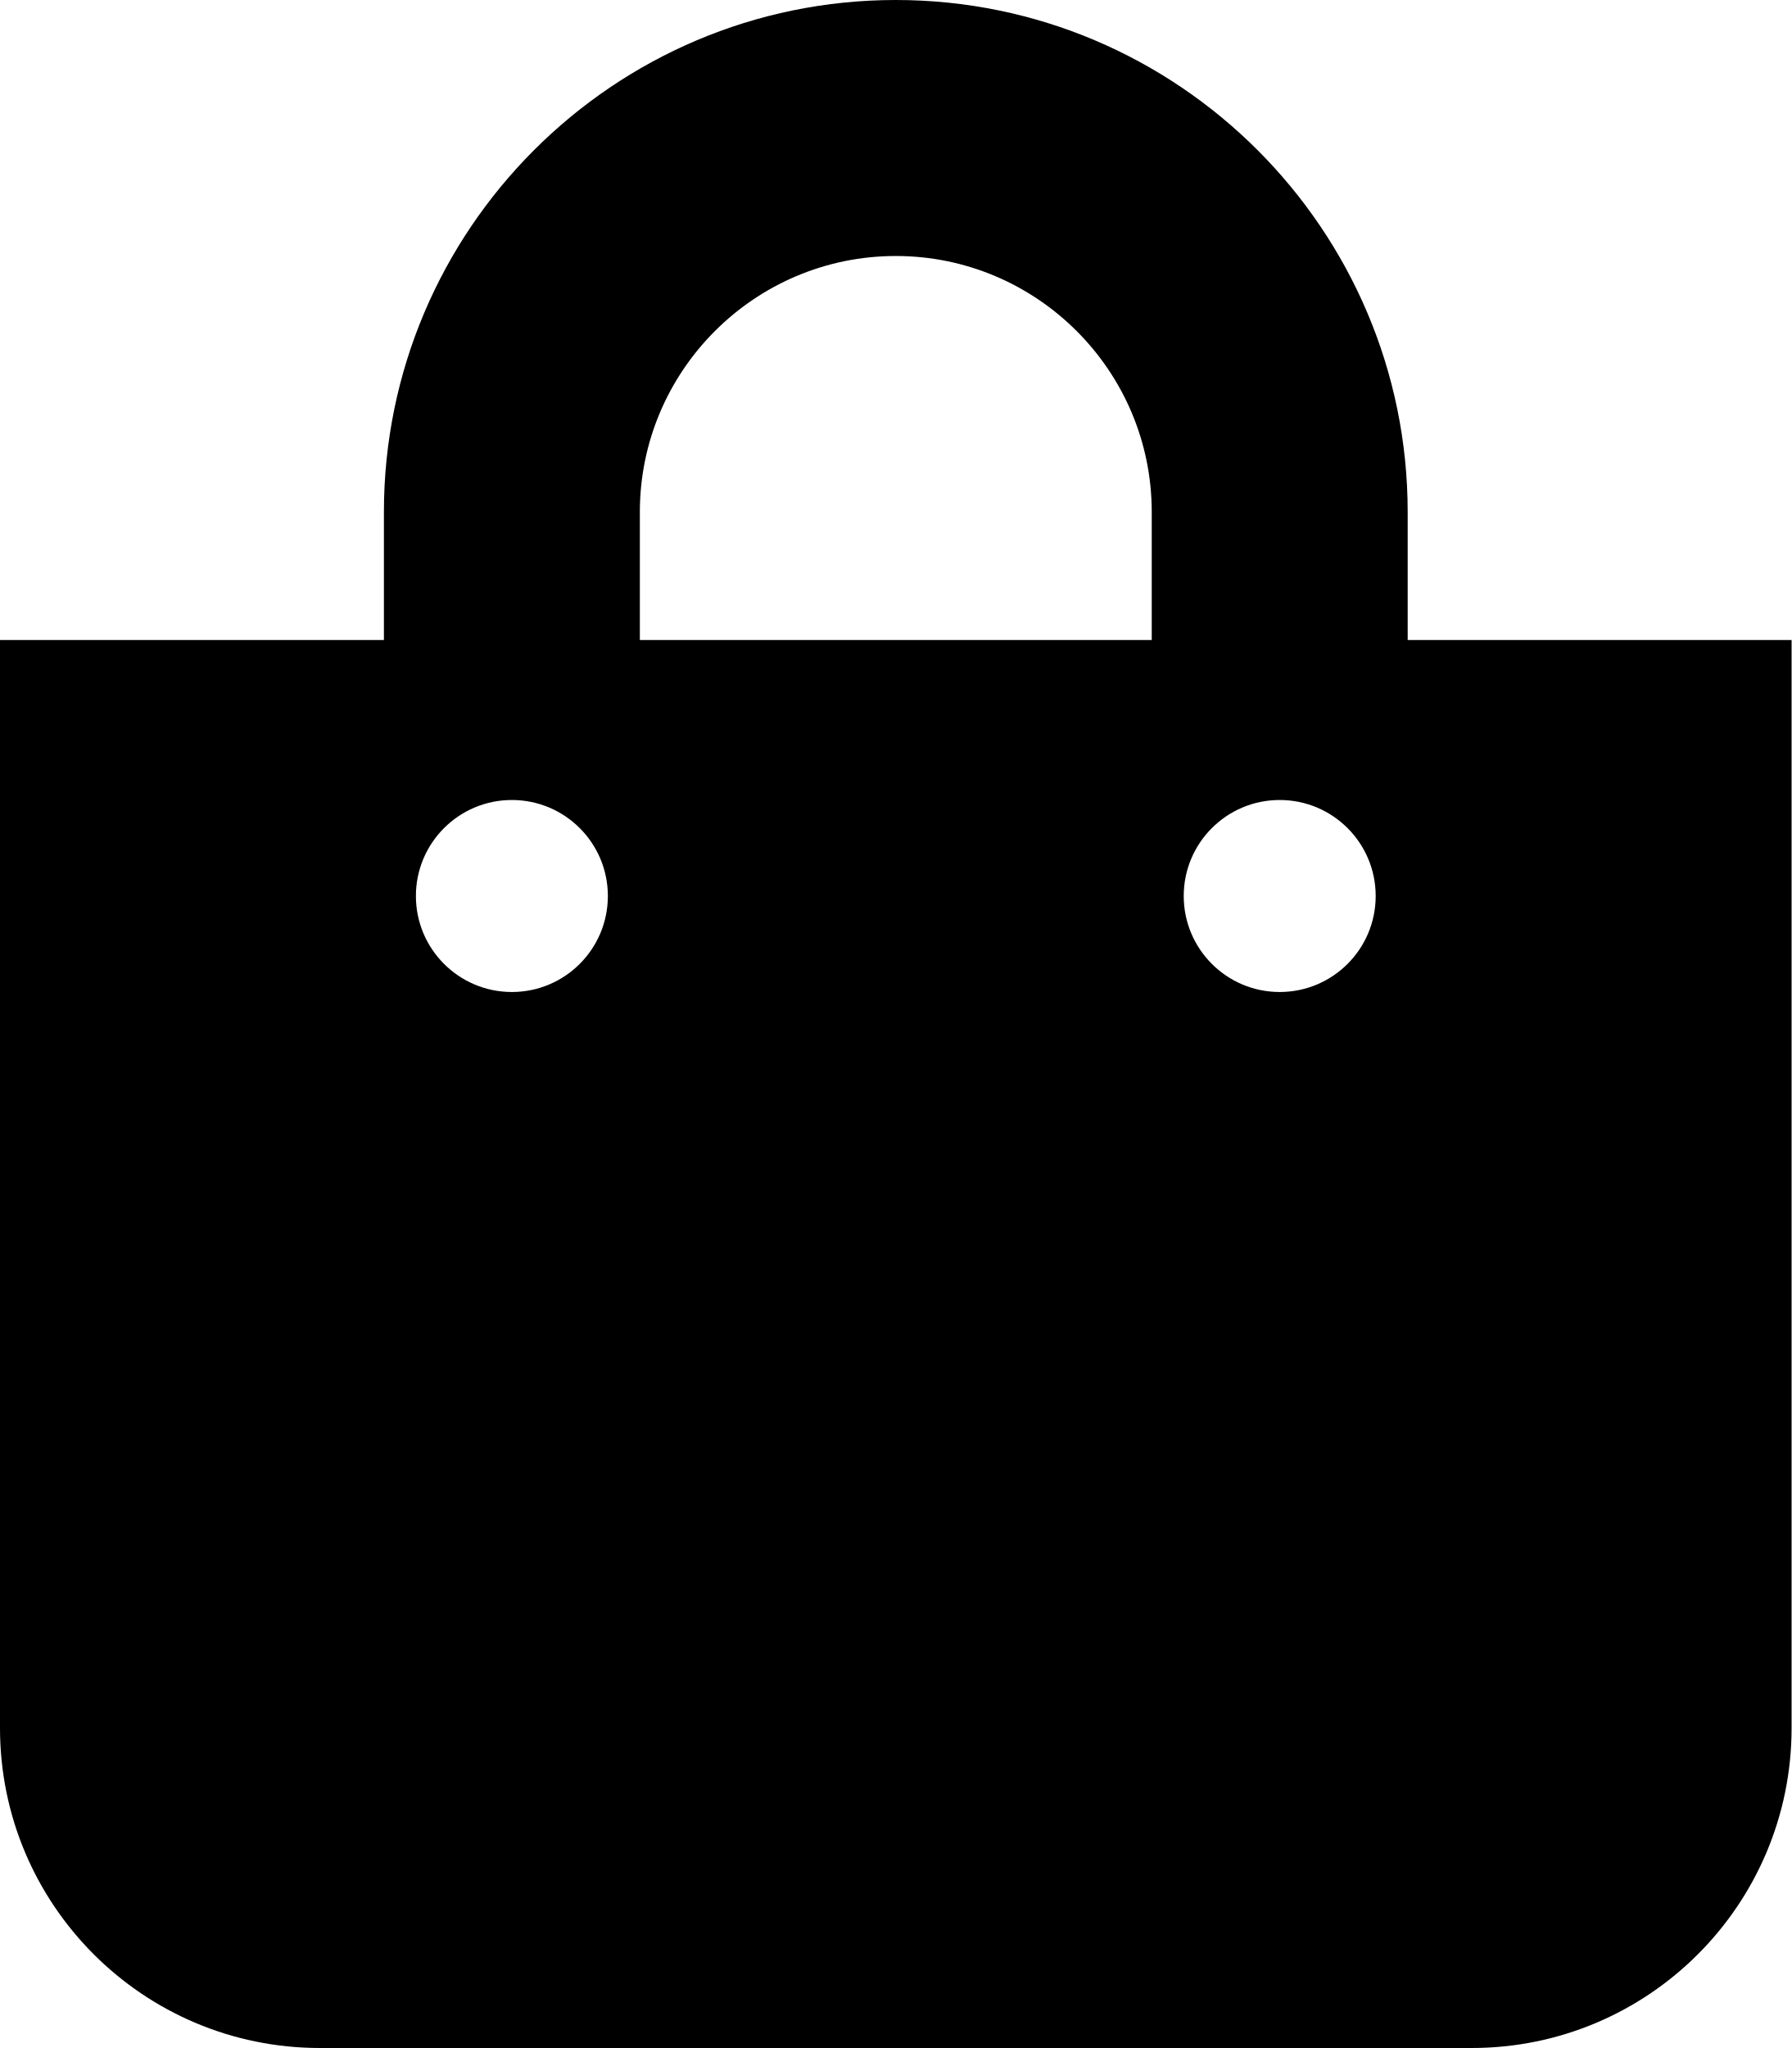
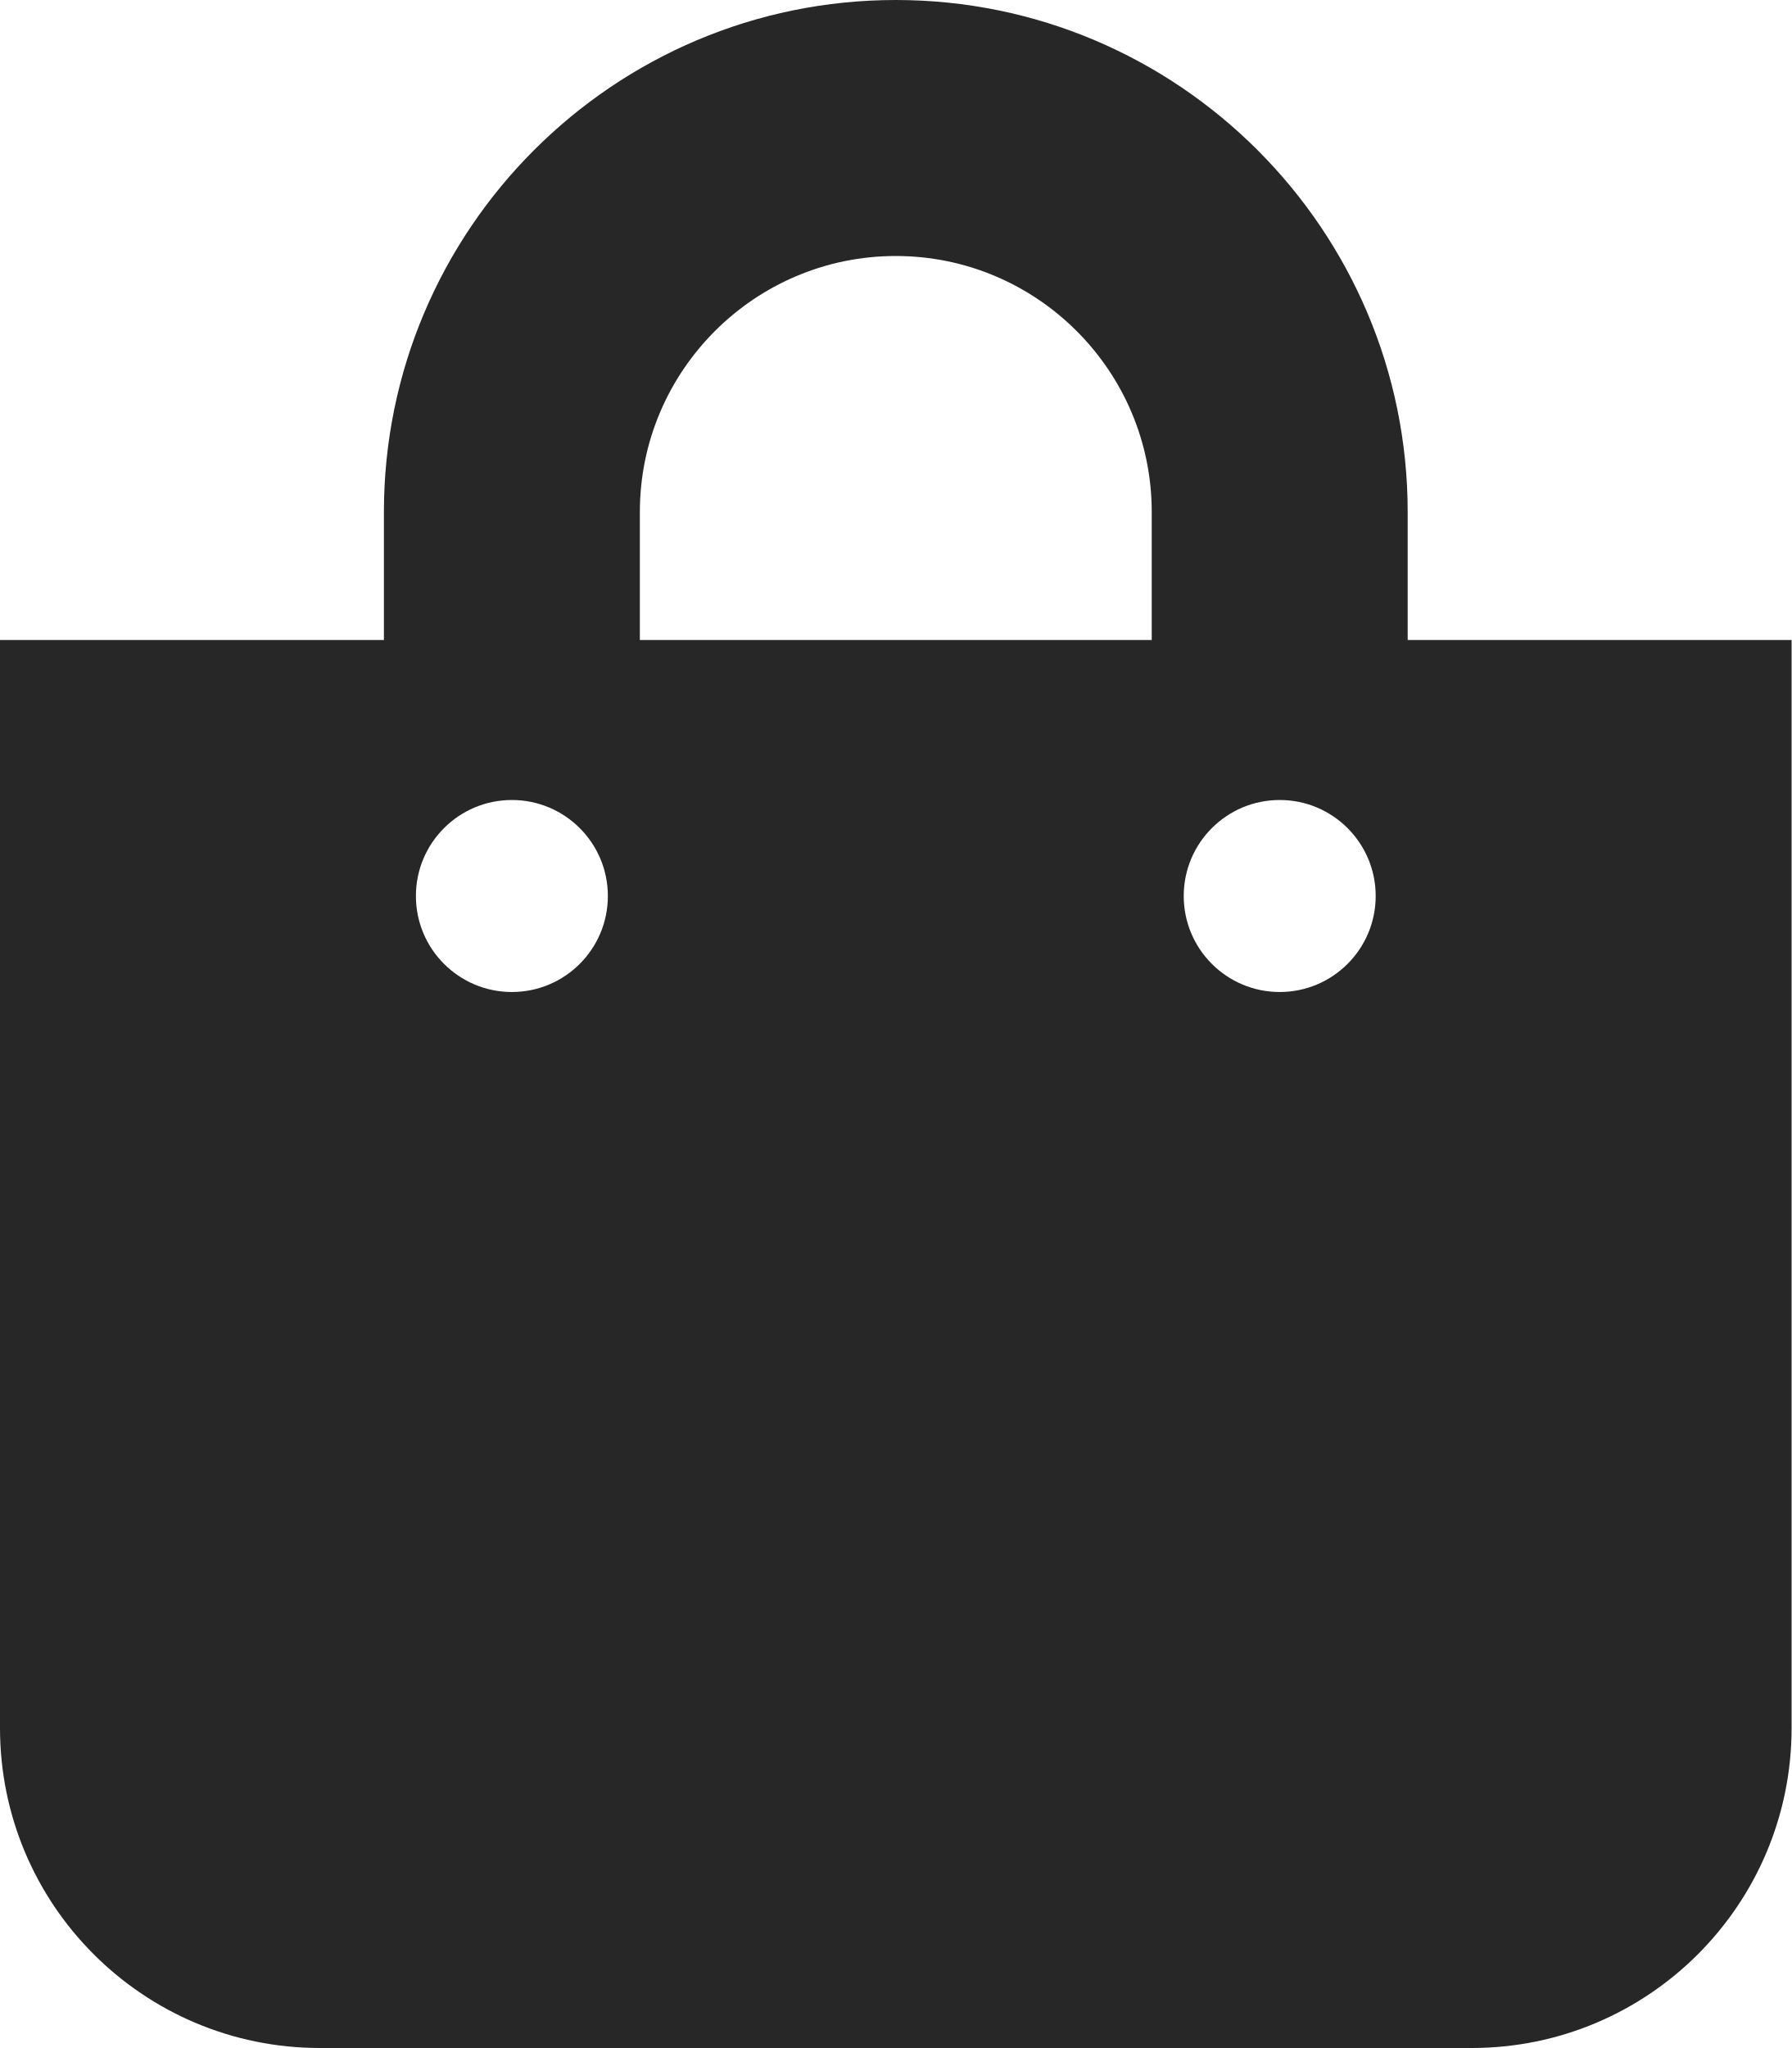
<svg xmlns="http://www.w3.org/2000/svg" aria-hidden="true" focusable="false" data-prefix="fas" data-icon="shopping-bag" class="svg-inline--fa fa-shopping-bag fa-w-14" role="img" viewBox="0 0 448 512">
-   <path fill="currentColor" d="M352 160v-32C352 57.42 294.579 0 224 0 153.42 0 96 57.42 96 128v32H0v272c0 44.183 35.817 80 80 80h288c44.183 0 80-35.817 80-80V160h-96zm-192-32c0-35.29 28.71-64 64-64s64 28.71 64 64v32H160v-32zm160 120c-13.255 0-24-10.745-24-24s10.745-24 24-24 24 10.745 24 24-10.745 24-24 24zm-192 0c-13.255 0-24-10.745-24-24s10.745-24 24-24 24 10.745 24 24-10.745 24-24 24z" />
+   <path fill="#272727" d="M352 160v-32C352 57.42 294.579 0 224 0 153.42 0 96 57.42 96 128v32H0v272c0 44.183 35.817 80 80 80h288c44.183 0 80-35.817 80-80V160h-96zm-192-32c0-35.29 28.71-64 64-64s64 28.71 64 64v32H160v-32zm160 120c-13.255 0-24-10.745-24-24s10.745-24 24-24 24 10.745 24 24-10.745 24-24 24zm-192 0c-13.255 0-24-10.745-24-24s10.745-24 24-24 24 10.745 24 24-10.745 24-24 24z" />
</svg>
